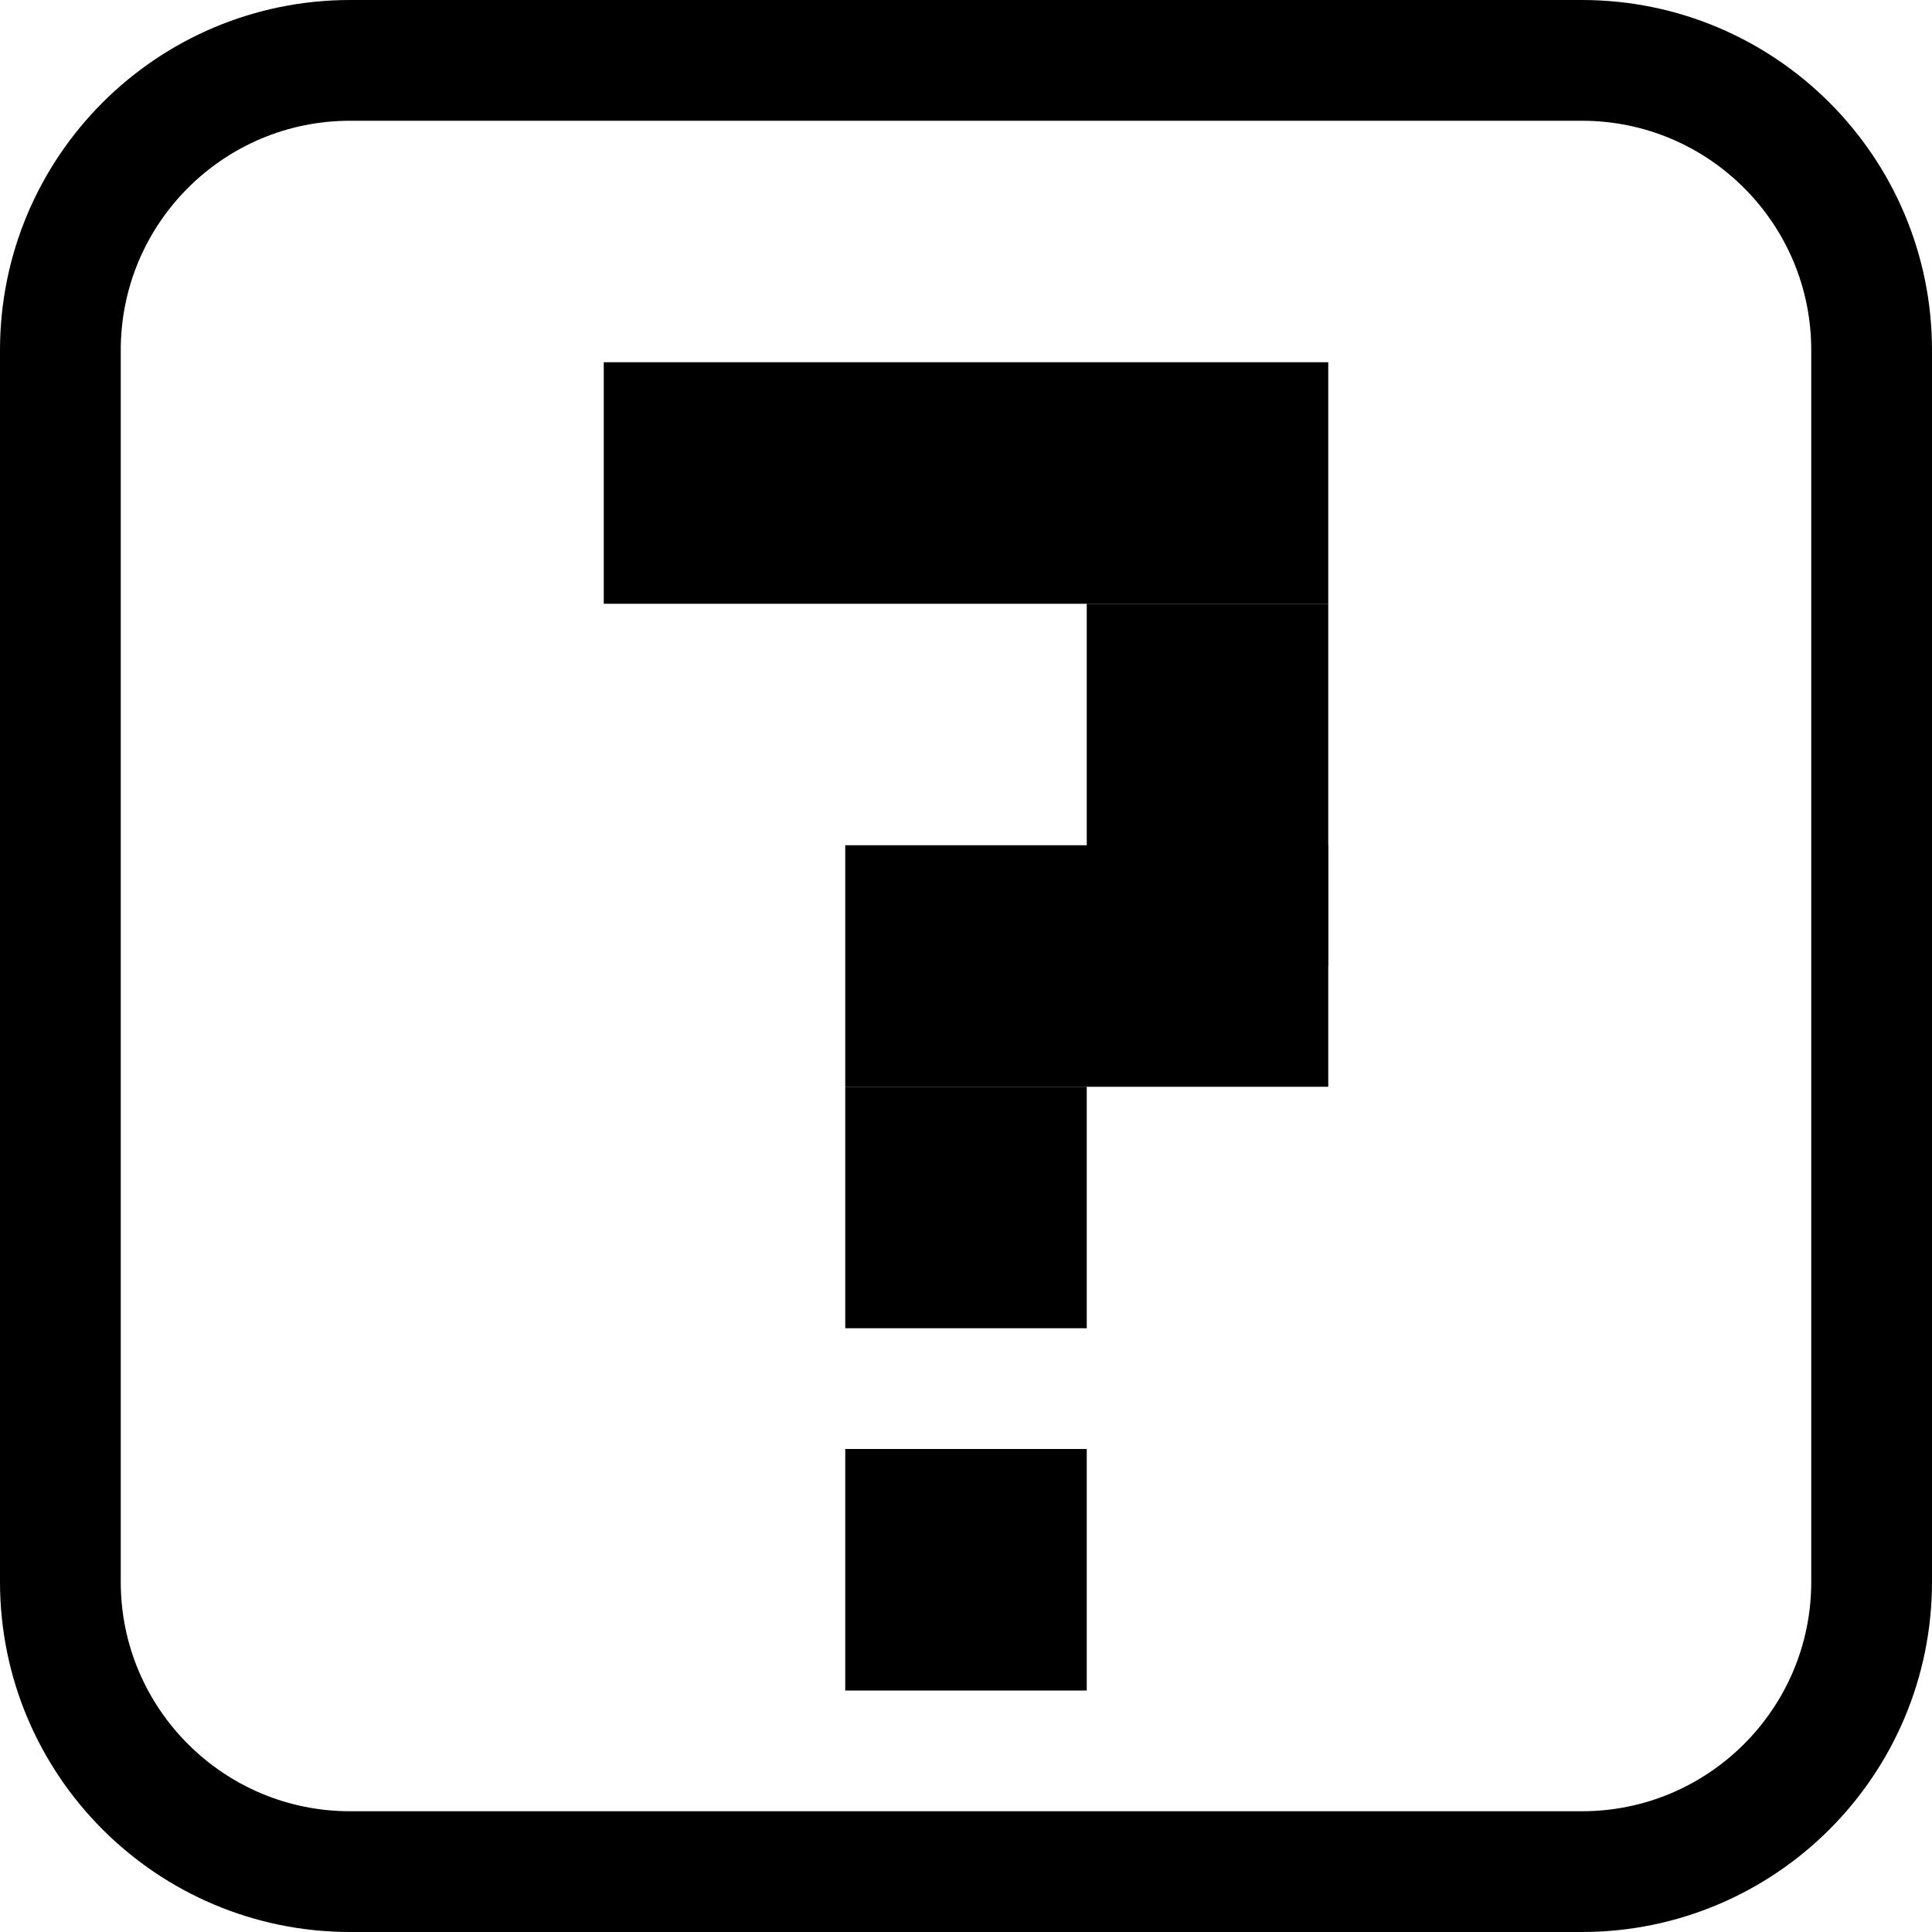
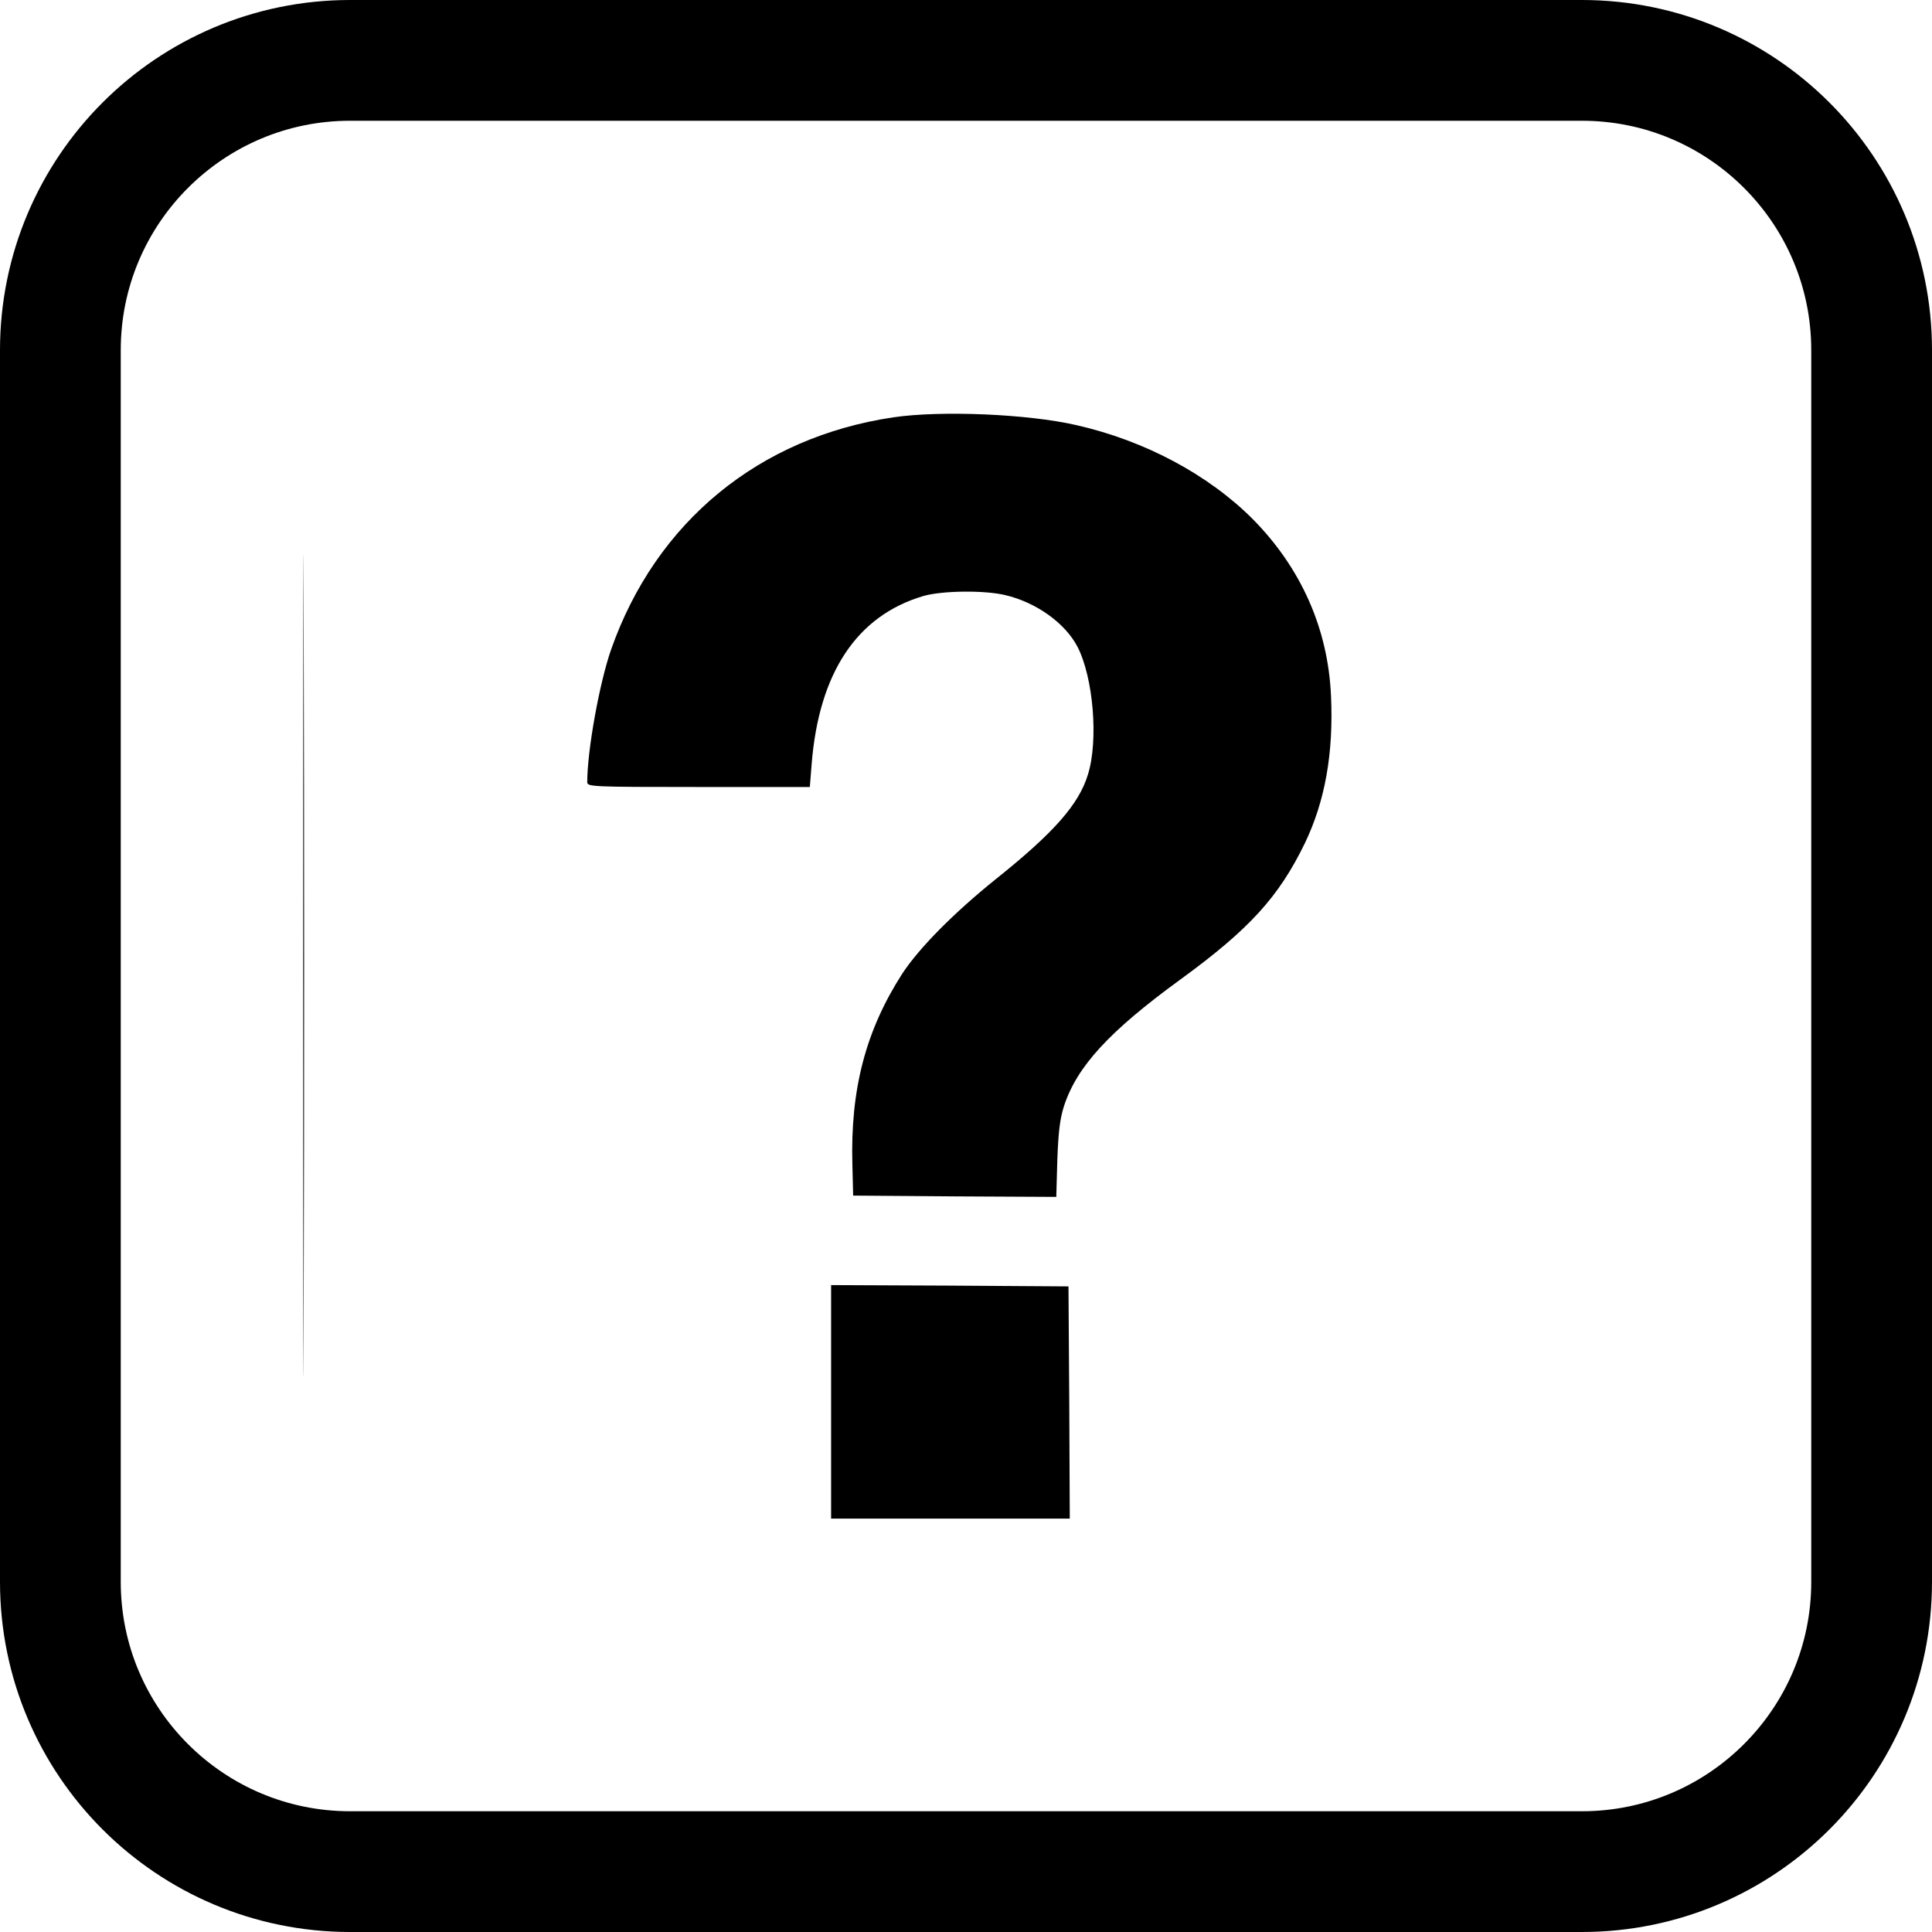
<svg xmlns="http://www.w3.org/2000/svg" viewBox="0 0 32 32">
  <defs>
    <clipPath id="icon-clip">
      <rect x="2" y="2" width="28" height="28" rx="3.8" ry="3.8" />
    </clipPath>
  </defs>
  <g id="frame">
    <rect x="1" y="1" width="30" height="30" rx="4.8" ry="4.8" stroke="currentColor" stroke-width="2" fill="none" />
  </g>
  <g id="icon" clip-path="url(#icon-clip)">
-     <rect x="10" y="6" width="12" height="4" fill="currentColor" stroke="none" />
-     <rect x="18" y="10" width="4" height="6" fill="currentColor" stroke="none" />
-     <rect x="14" y="14" width="8" height="4" fill="currentColor" stroke="none" />
-     <rect x="14" y="18" width="4" height="4" fill="currentColor" stroke="none" />
-     <rect x="14" y="24" width="4" height="4" fill="currentColor" stroke="none" />
+     <g id="shape_punct_question" transform="translate(5 5) scale(0.042969)">
+       <g transform="translate(0,512) scale(0.1,-0.1)" fill="currentColor" stroke="none">
+         <path d="M5 2560 c0 -1411 1 -1988 2 -1283 2 706 2 1860 0 2565 -1 706 -2 129 -2 -1282z" />
+         <path d="M2280 4675 c-518 -77 -915 -403 -1088 -895 -45 -129 -92 -389 -92 -511 0 -18 15 -19 429 -19 l429 0 7 88 c28 352 174 572 430 648 72 21 234 23 315 4 121 -28 233 -109 280 -200 61 -119 81 -361 40 -492 -35 -115 -131 -224 -355 -403 -164 -132 -296 -266 -361 -365 -140 -218 -200 -444 -192 -735 l3 -120 391 -3 392 -2 4 142 c4 109 10 159 26 209 50 152 174 287 447 486 268 195 381 320 481 526 78 162 111 347 101 567 -11 259 -115 494 -302 683 -171 171 -415 302 -680 362 -187 43 -522 57 -705 30z" />
+         <path d="M2040 880 l0 -450 460 0 460 0 -2 448 -3 447 -457 3 -458 2 0 -450z" />
+       </g>
+     </g>
  </g>
</svg>
